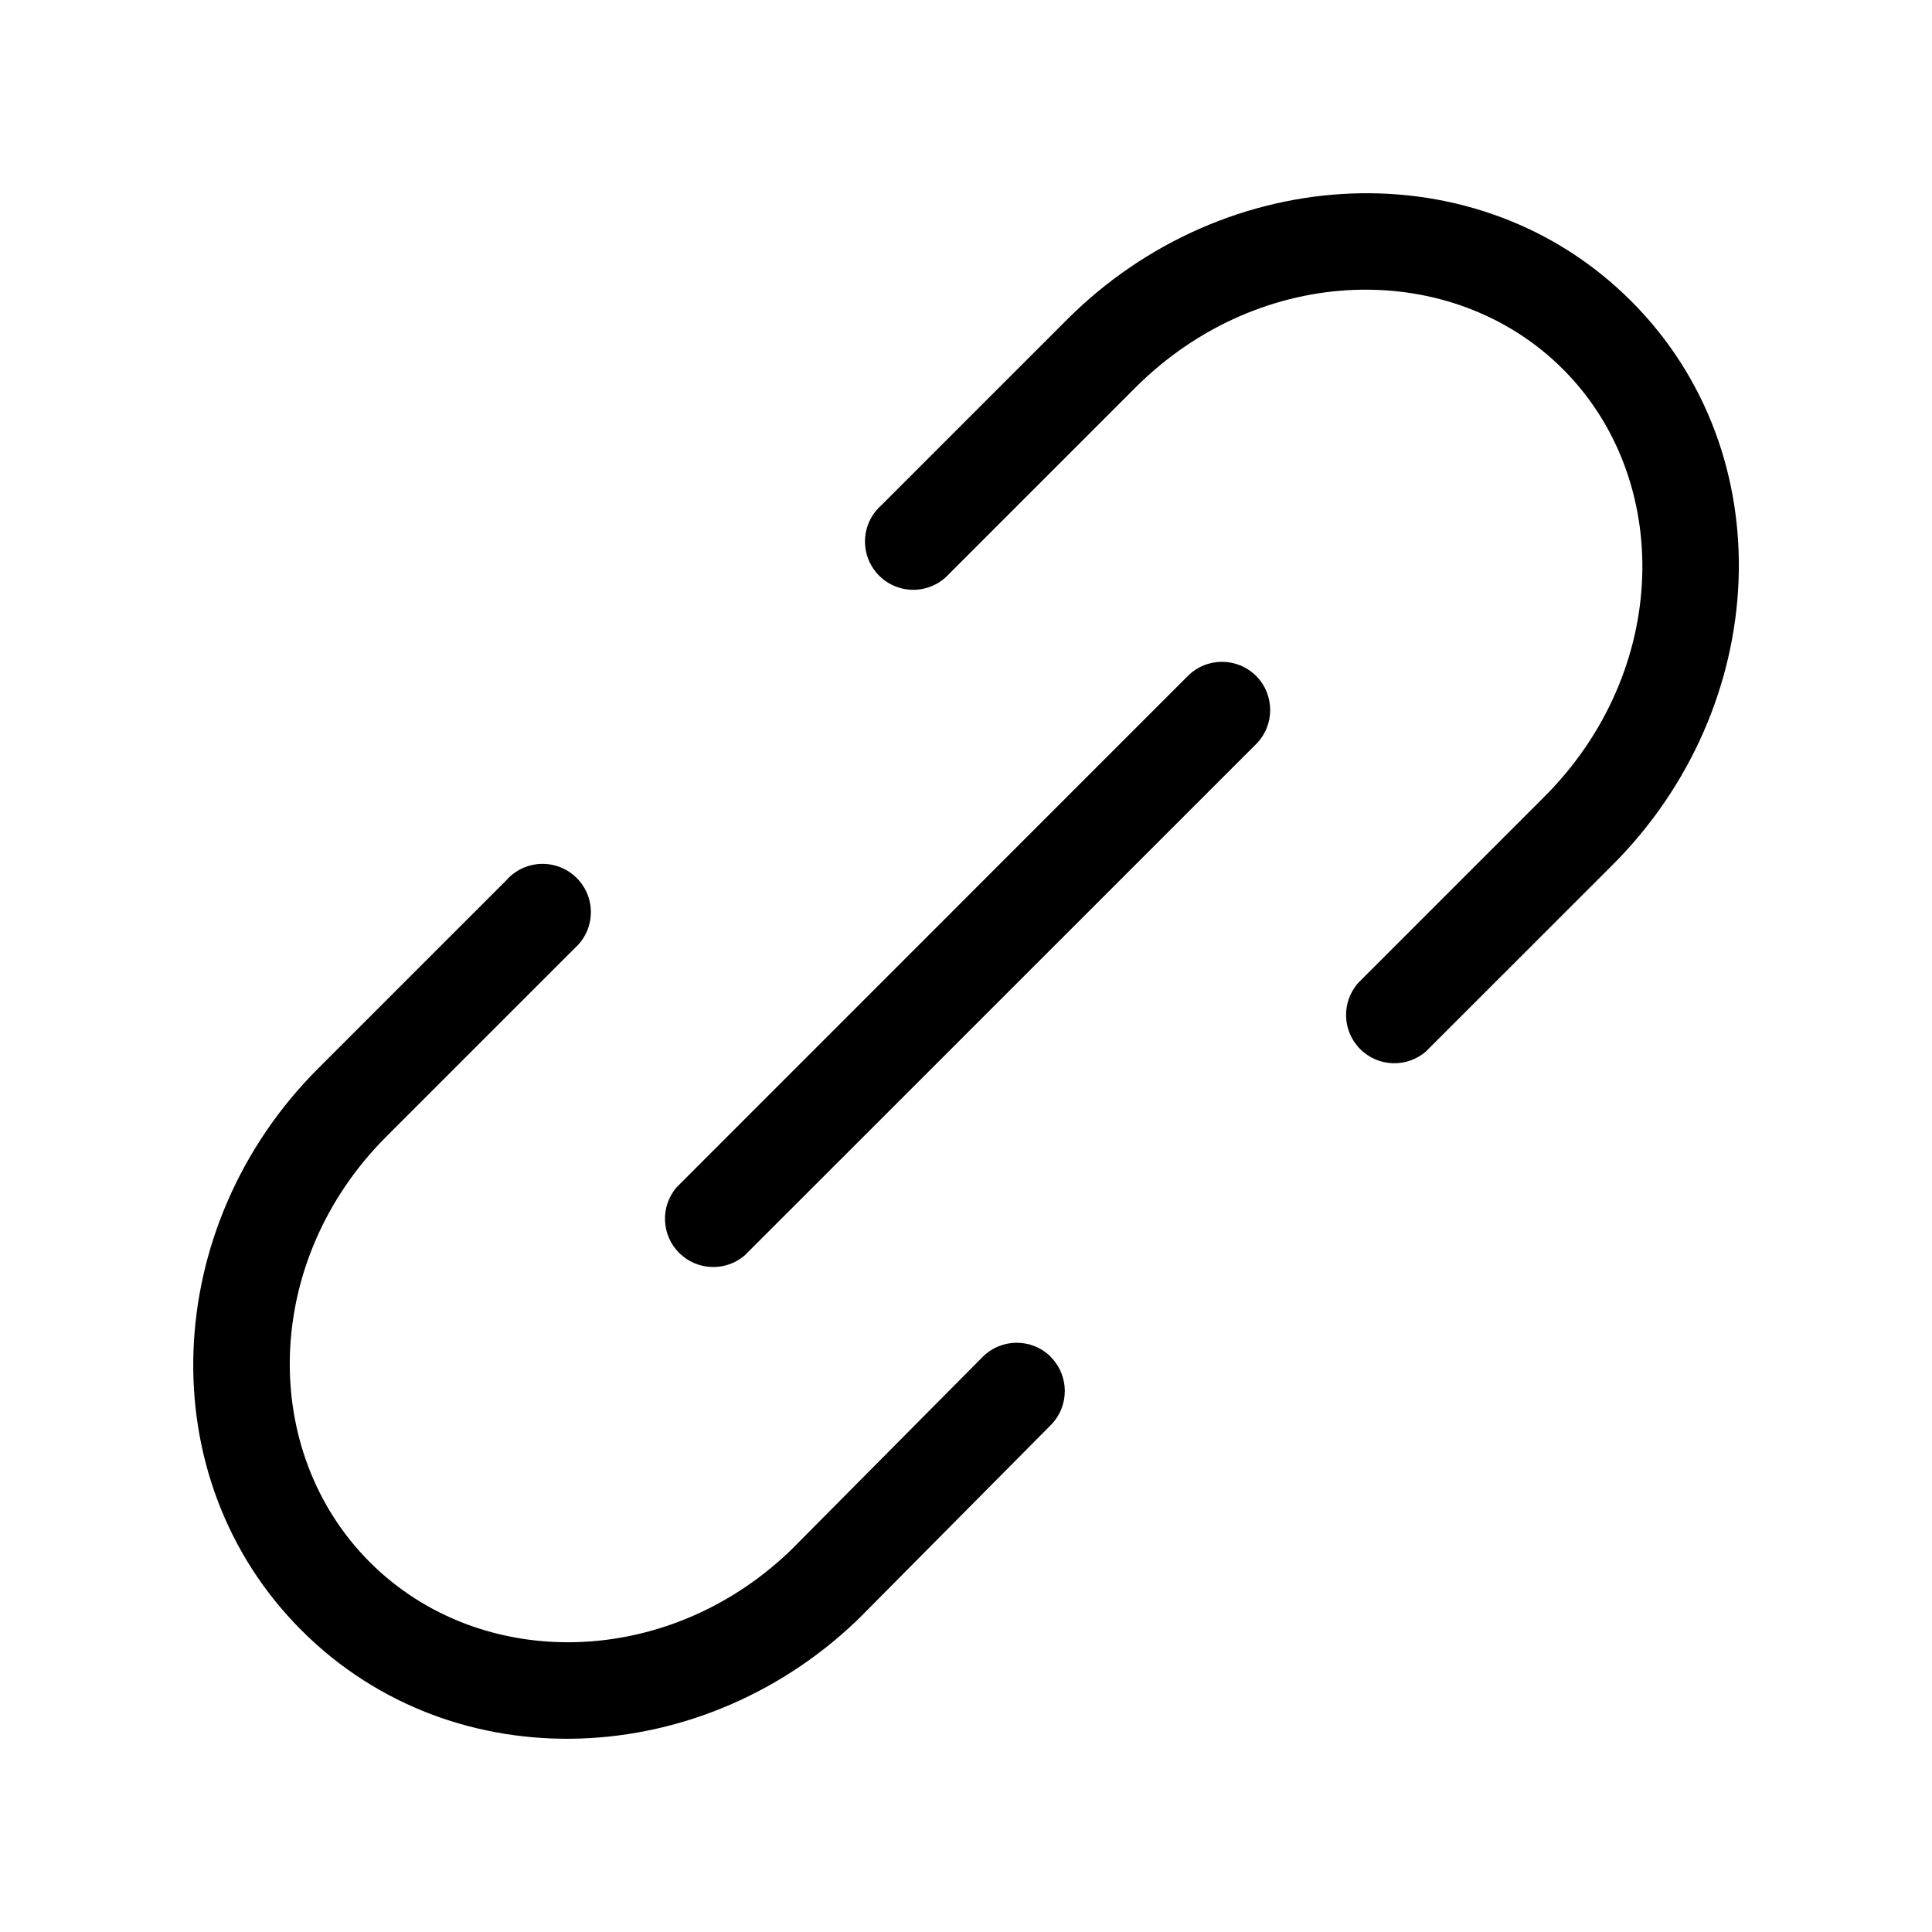
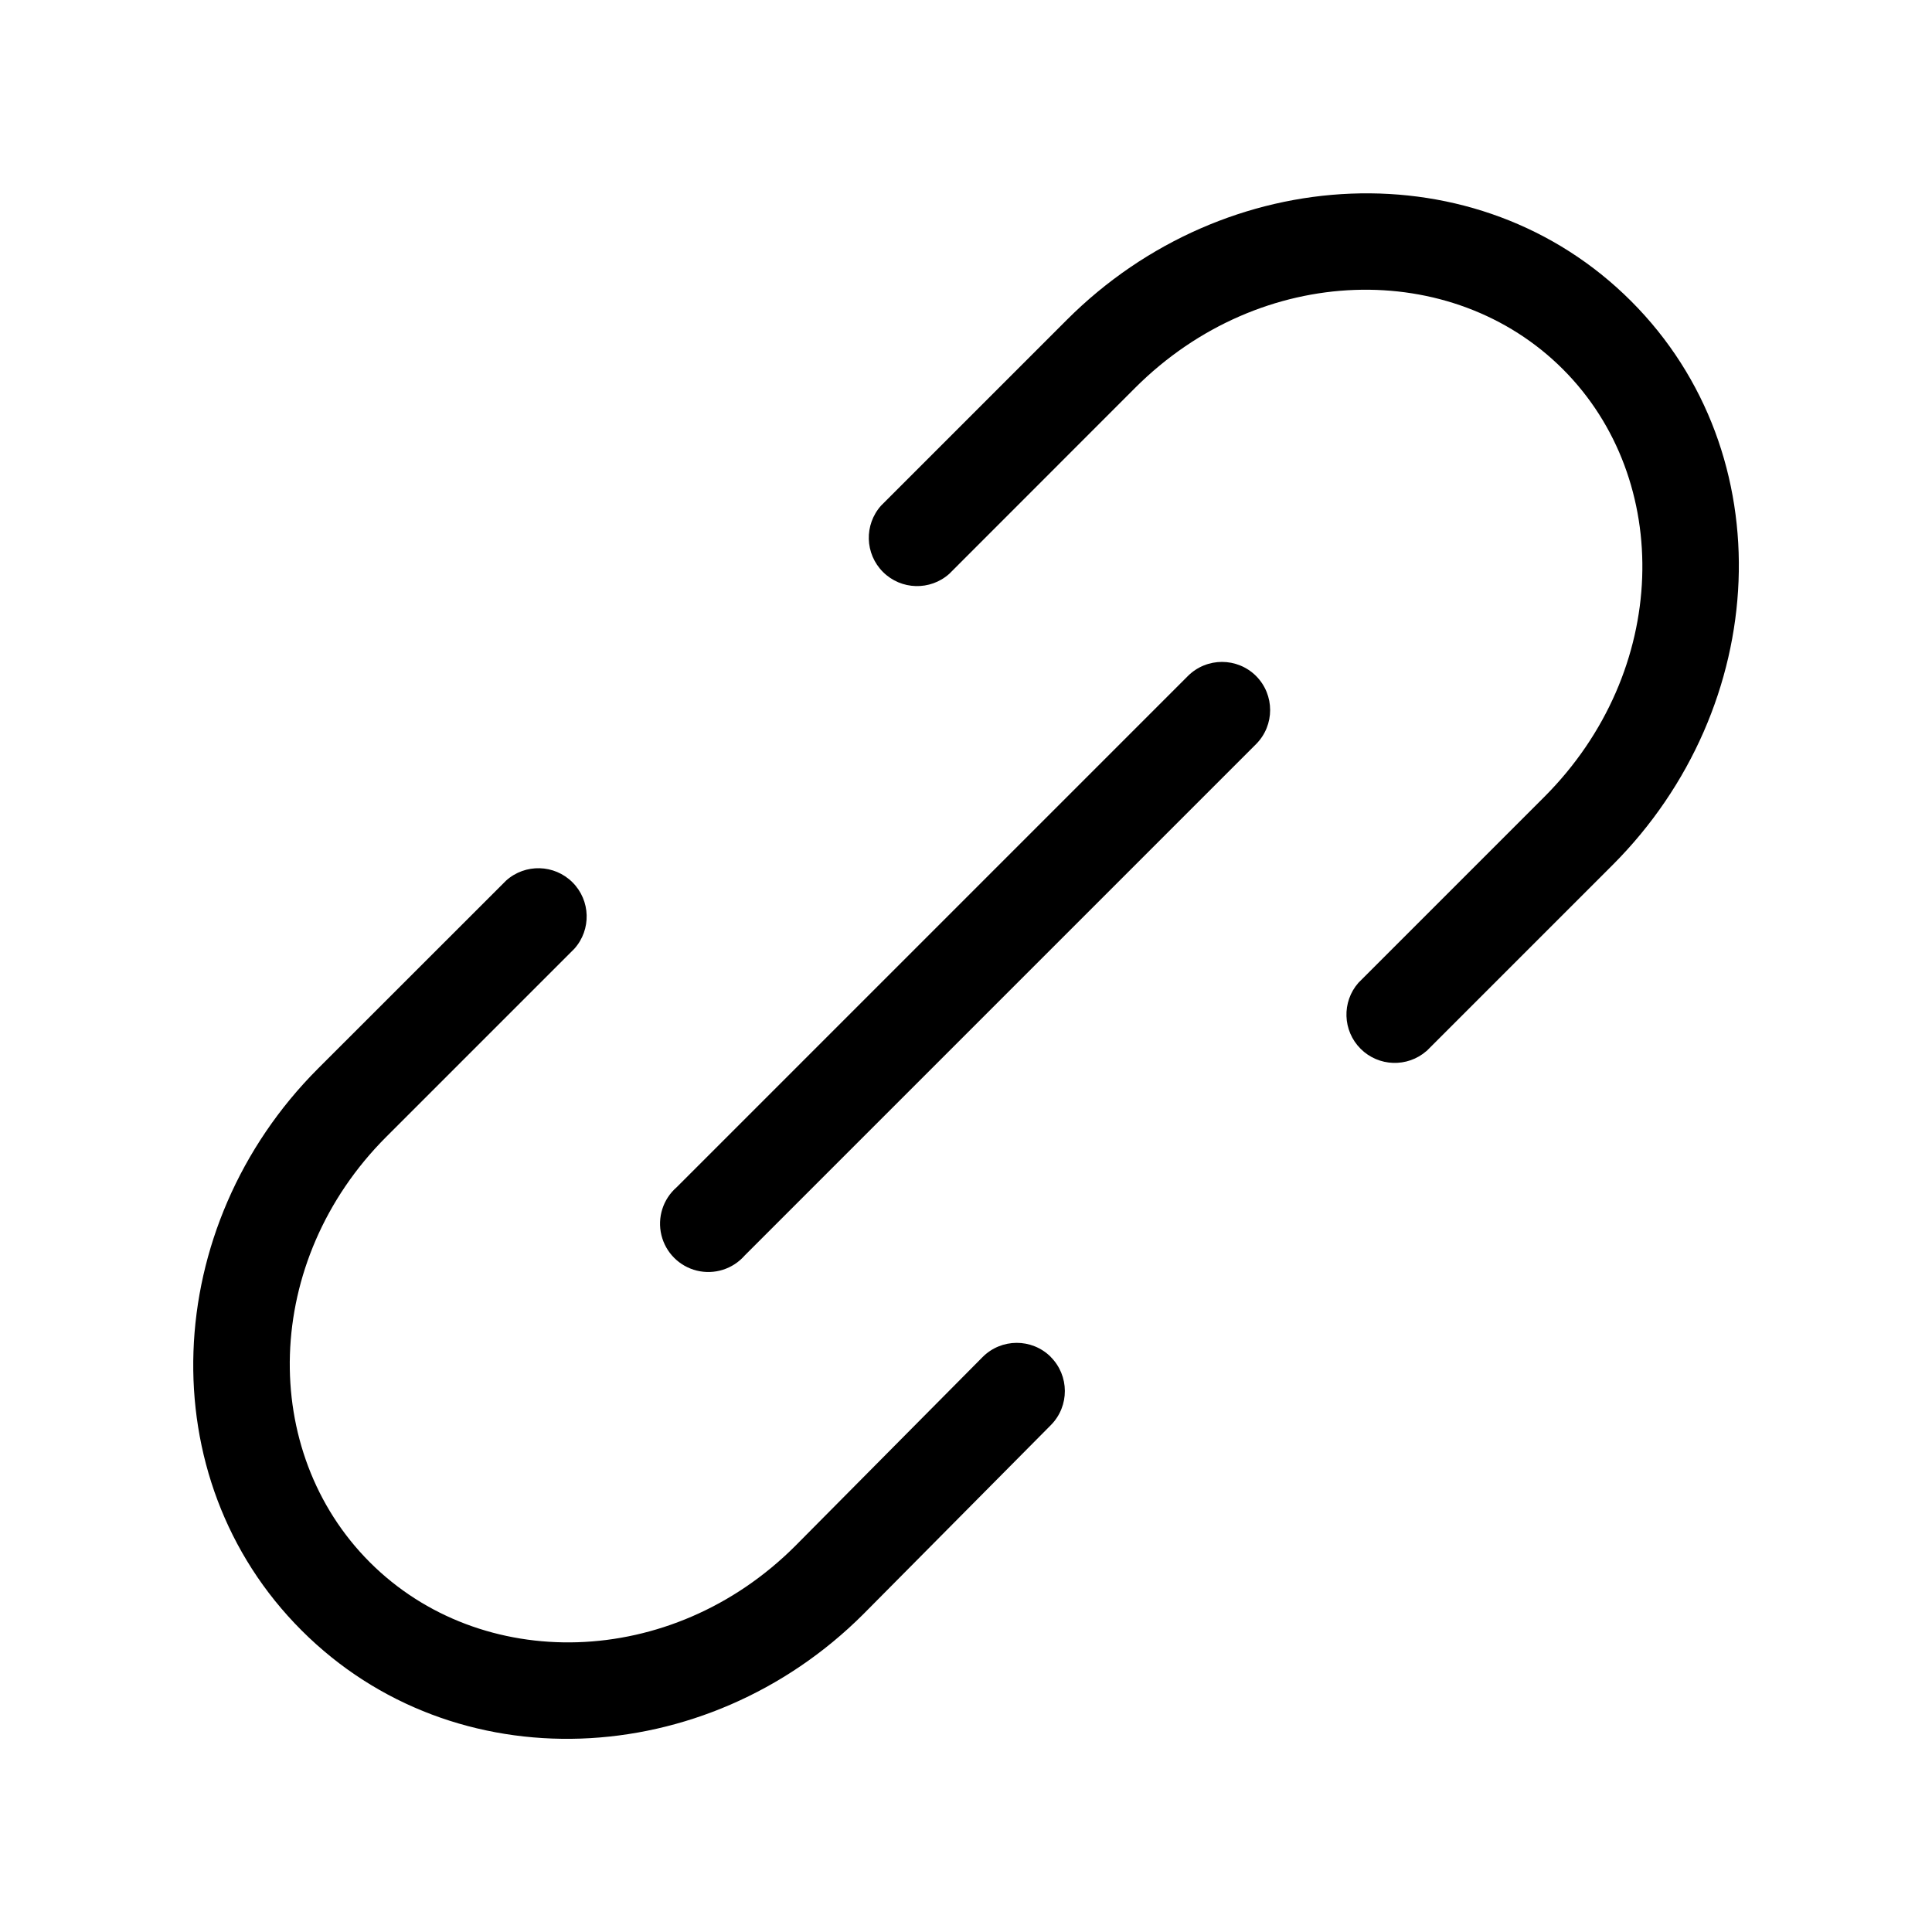
<svg xmlns="http://www.w3.org/2000/svg" fill="currentColor" viewBox="0 0 20 20">
-   <g class="ic_link=outlined_20px">
-     <g class="Group 1440">
-       <path fill-rule="evenodd" d="M14.767 10.88a.5.5 0 0 1-.705-.707l1.924-1.924c1.301-1.301 1.338-3.283.193-4.428-1.145-1.144-3.126-1.108-4.428.194L9.827 5.939a.5.5 0 1 1-.706-.706l1.924-1.924c1.64-1.64 4.256-1.777 5.84-.193 1.584 1.583 1.447 4.199-.194 5.84l-1.924 1.923Zm-1.764-3.883a.5.5 0 0 1 0 .706l-5.294 5.293a.5.5 0 0 1-.705-.705l5.293-5.294a.5.5 0 0 1 .706 0Zm-2.127 7.049a.5.5 0 0 1 .003.705L8.94 16.706l-.001.002c-1.631 1.63-4.236 1.751-5.817.17-1.581-1.58-1.46-4.186.17-5.816L5.24 9.114a.5.5 0 1 1 .706.705l-1.947 1.947c-1.286 1.286-1.318 3.258-.17 4.406 1.147 1.147 3.118 1.115 4.404-.17v-.001l1.938-1.953a.499.499 0 0 1 .706-.003Z" class="$shape" clip-rule="evenodd" />
-     </g>
-   </g>
+   <path fill-rule="evenodd" d="M14.767 10.88a.5.5 0 0 1-.705-.706l1.924-1.924c1.301-1.302 1.338-3.283.193-4.428s-3.126-1.108-4.428.193L9.827 5.94a.5.5 0 0 1-.706-.706l1.924-1.924c1.64-1.64 4.256-1.777 5.84-.193 1.584 1.584 1.447 4.2-.194 5.84l-1.924 1.924Zm-1.764-3.882a.5.5 0 0 1 0 .705l-5.294 5.294a.5.5 0 1 1-.705-.706l5.293-5.293a.5.5 0 0 1 .706 0Zm-2.127 7.048a.5.5 0 0 1 .003.706L8.94 16.707l-.001.001c-1.631 1.631-4.236 1.752-5.817.17-1.581-1.58-1.46-4.185.17-5.816L5.24 9.115a.5.5 0 0 1 .706.706l-1.947 1.947c-1.286 1.286-1.318 3.257-.17 4.405 1.147 1.147 3.118 1.116 4.404-.17l1.938-1.954a.499.499 0 0 1 .706-.003Z" clip-rule="evenodd" />
</svg>
